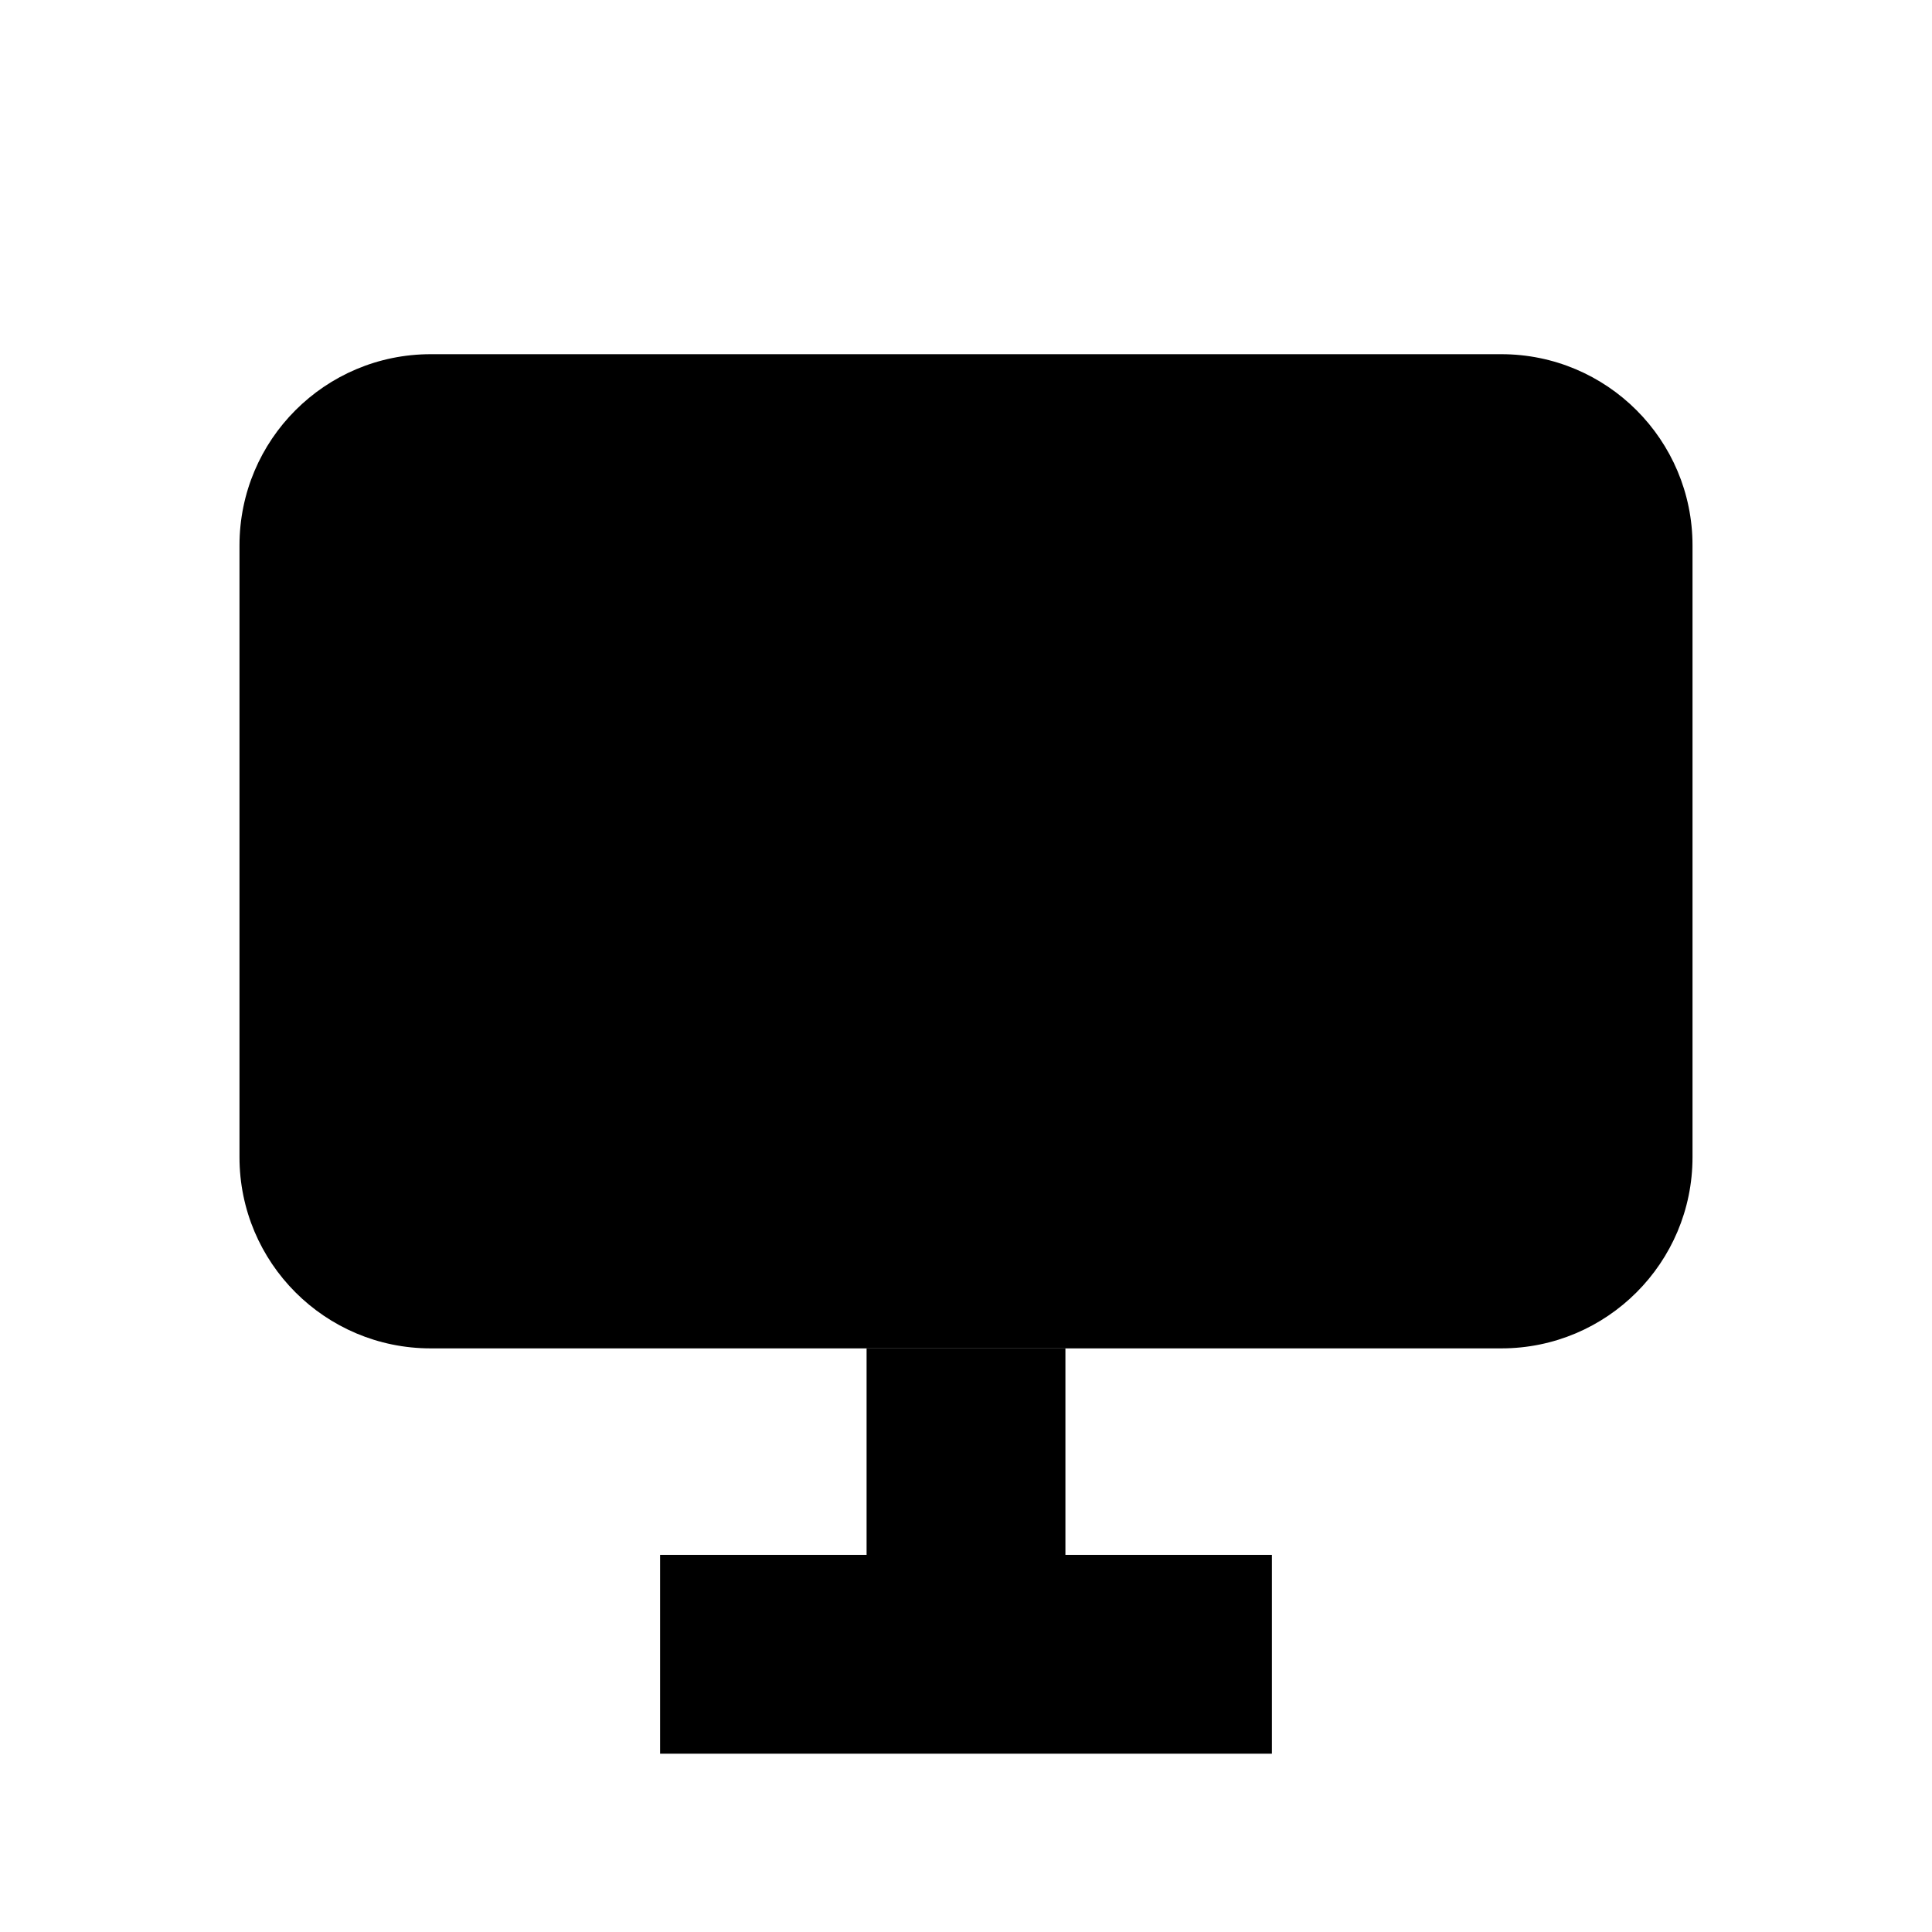
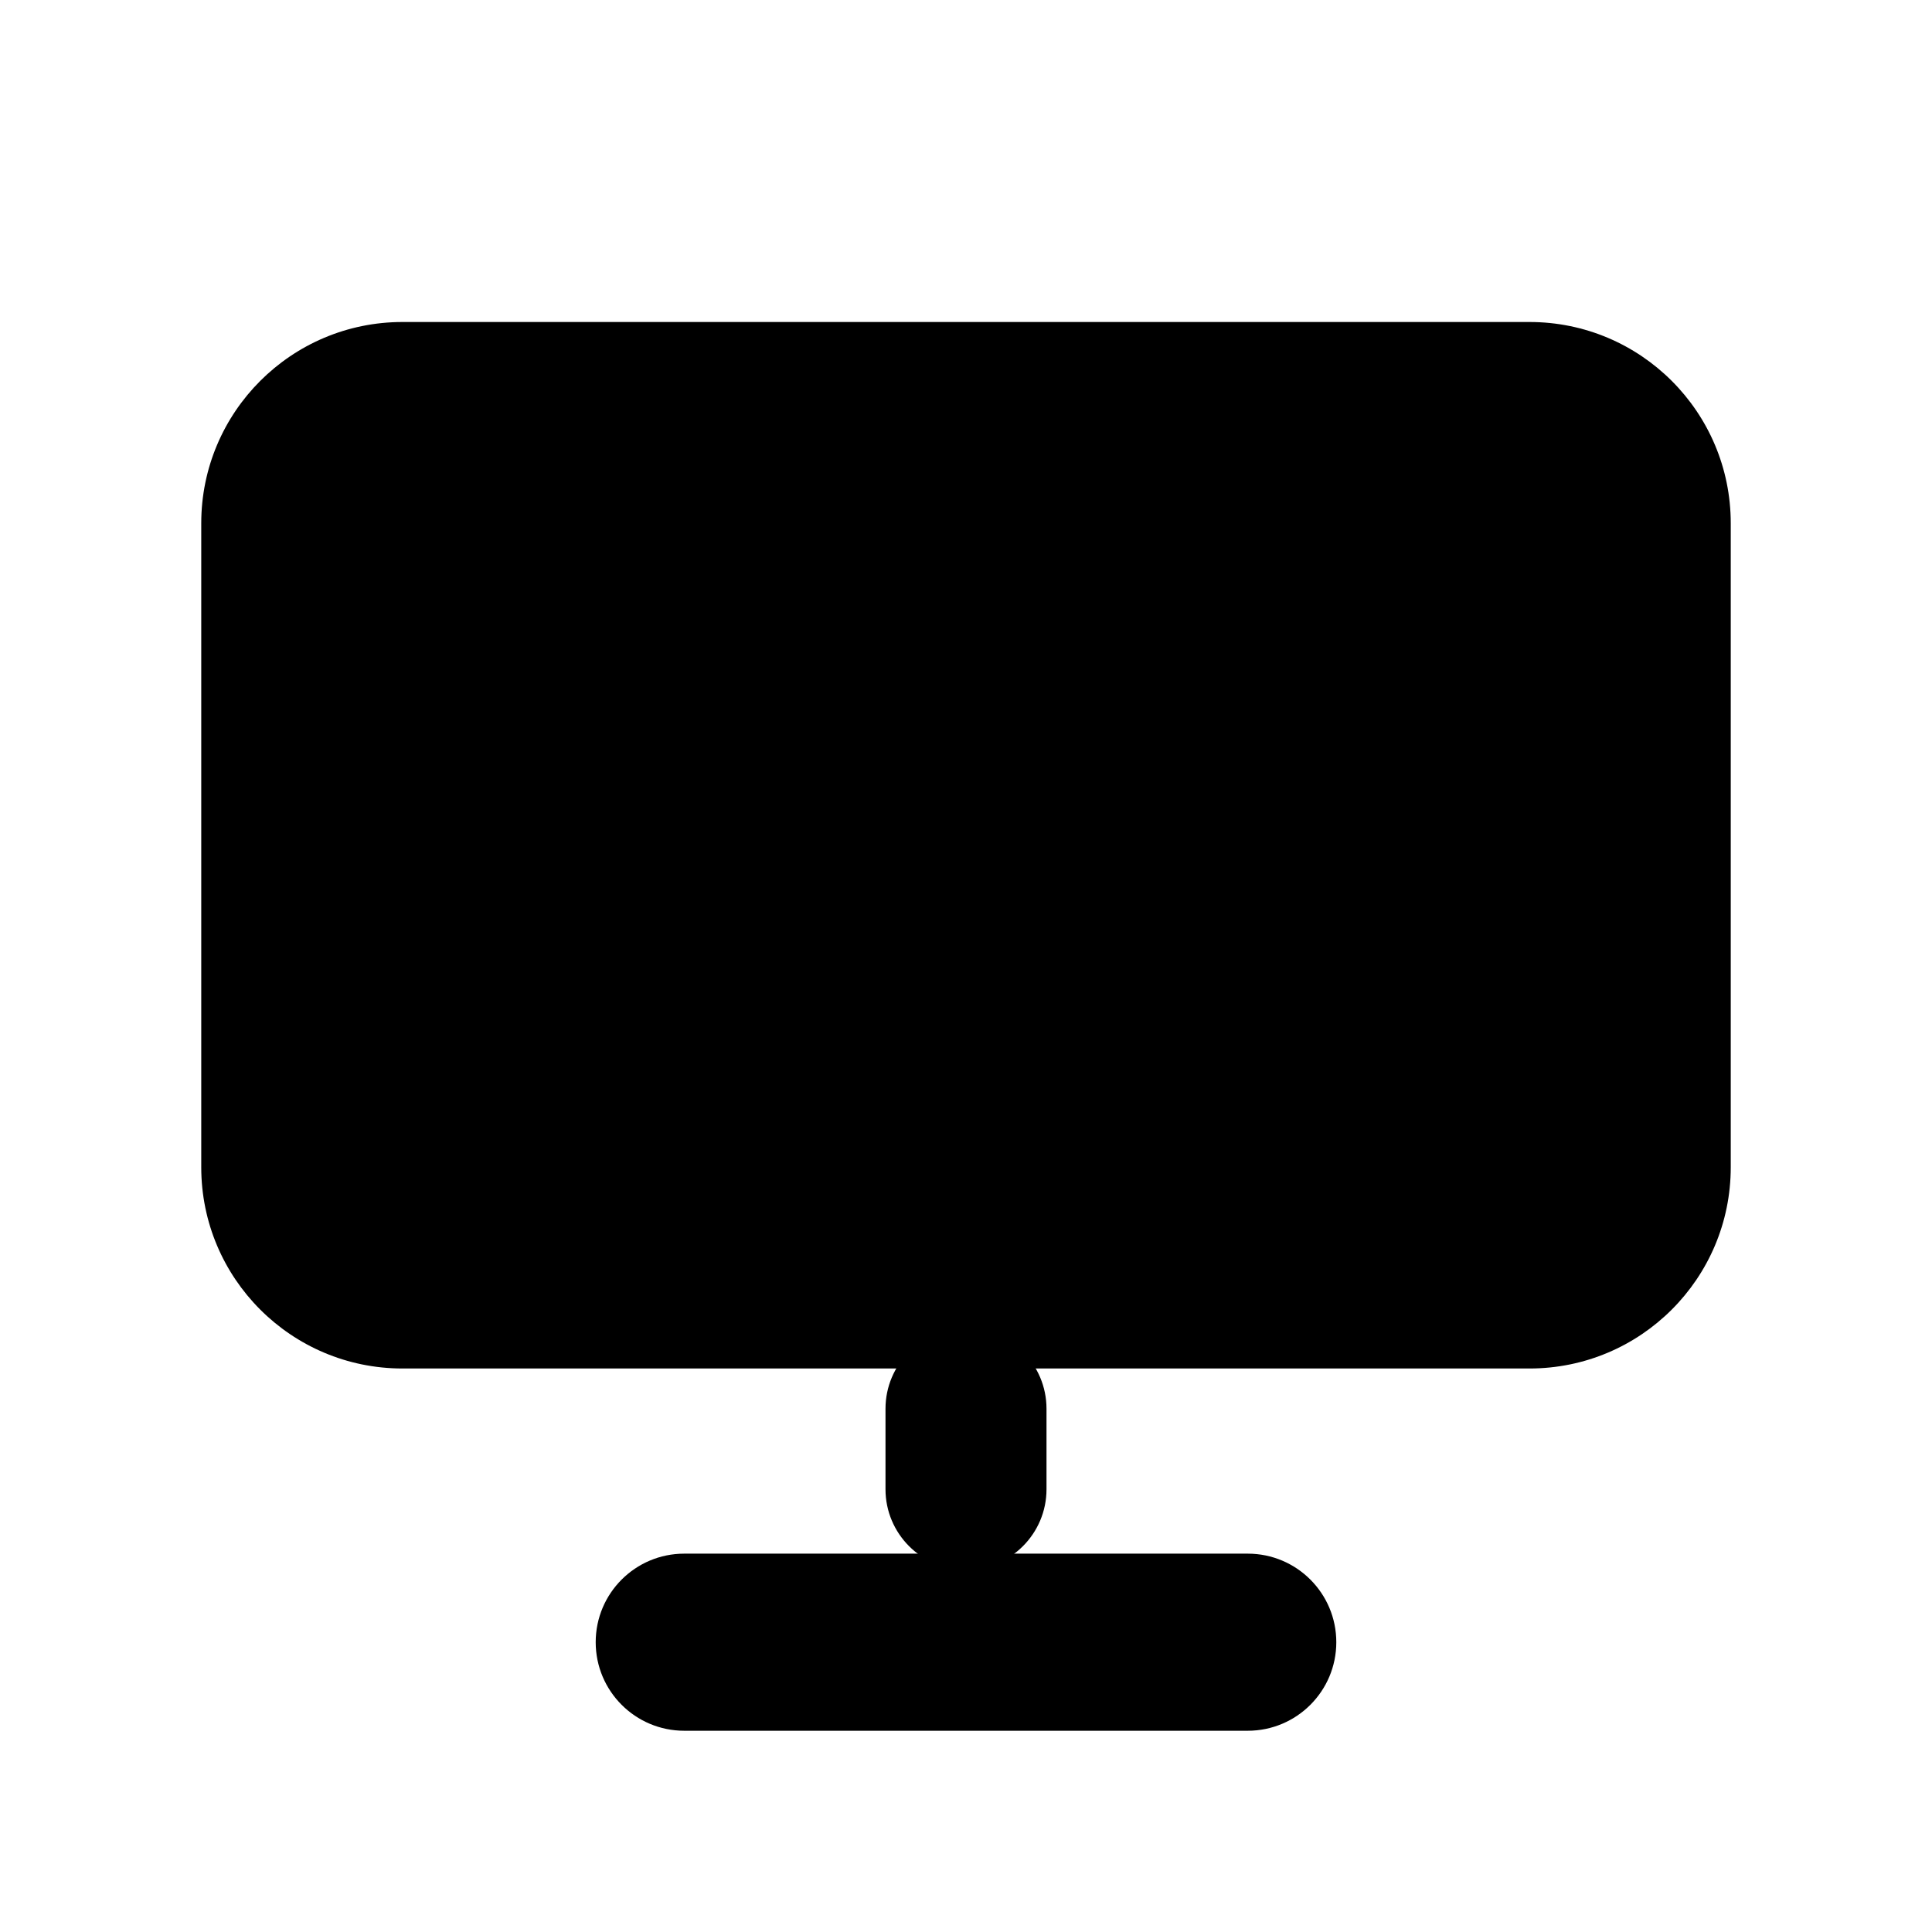
<svg xmlns="http://www.w3.org/2000/svg" width="24" height="24" viewBox="0 0 24 24" fill="currentColor" stroke="none">
-   <g transform="translate(12 12) scale(0.95) translate(-12 -12)">
-     <rect x="2.5" y="4" width="19" height="13" rx="2.5" />
-     <path d="M12 17v3.5M8 21h8" stroke="currentColor" stroke-width="2.6" fill="none" />
-   </g>
+   <rect x="2.5" y="4" width="19" height="13" rx="2.5" />
+   <rect x="11" y="16.5" width="2" height="3" rx="1" />
+   <rect x="7.4" y="19.3" width="9.2" height="2.2" rx="1.1" />
</svg>
